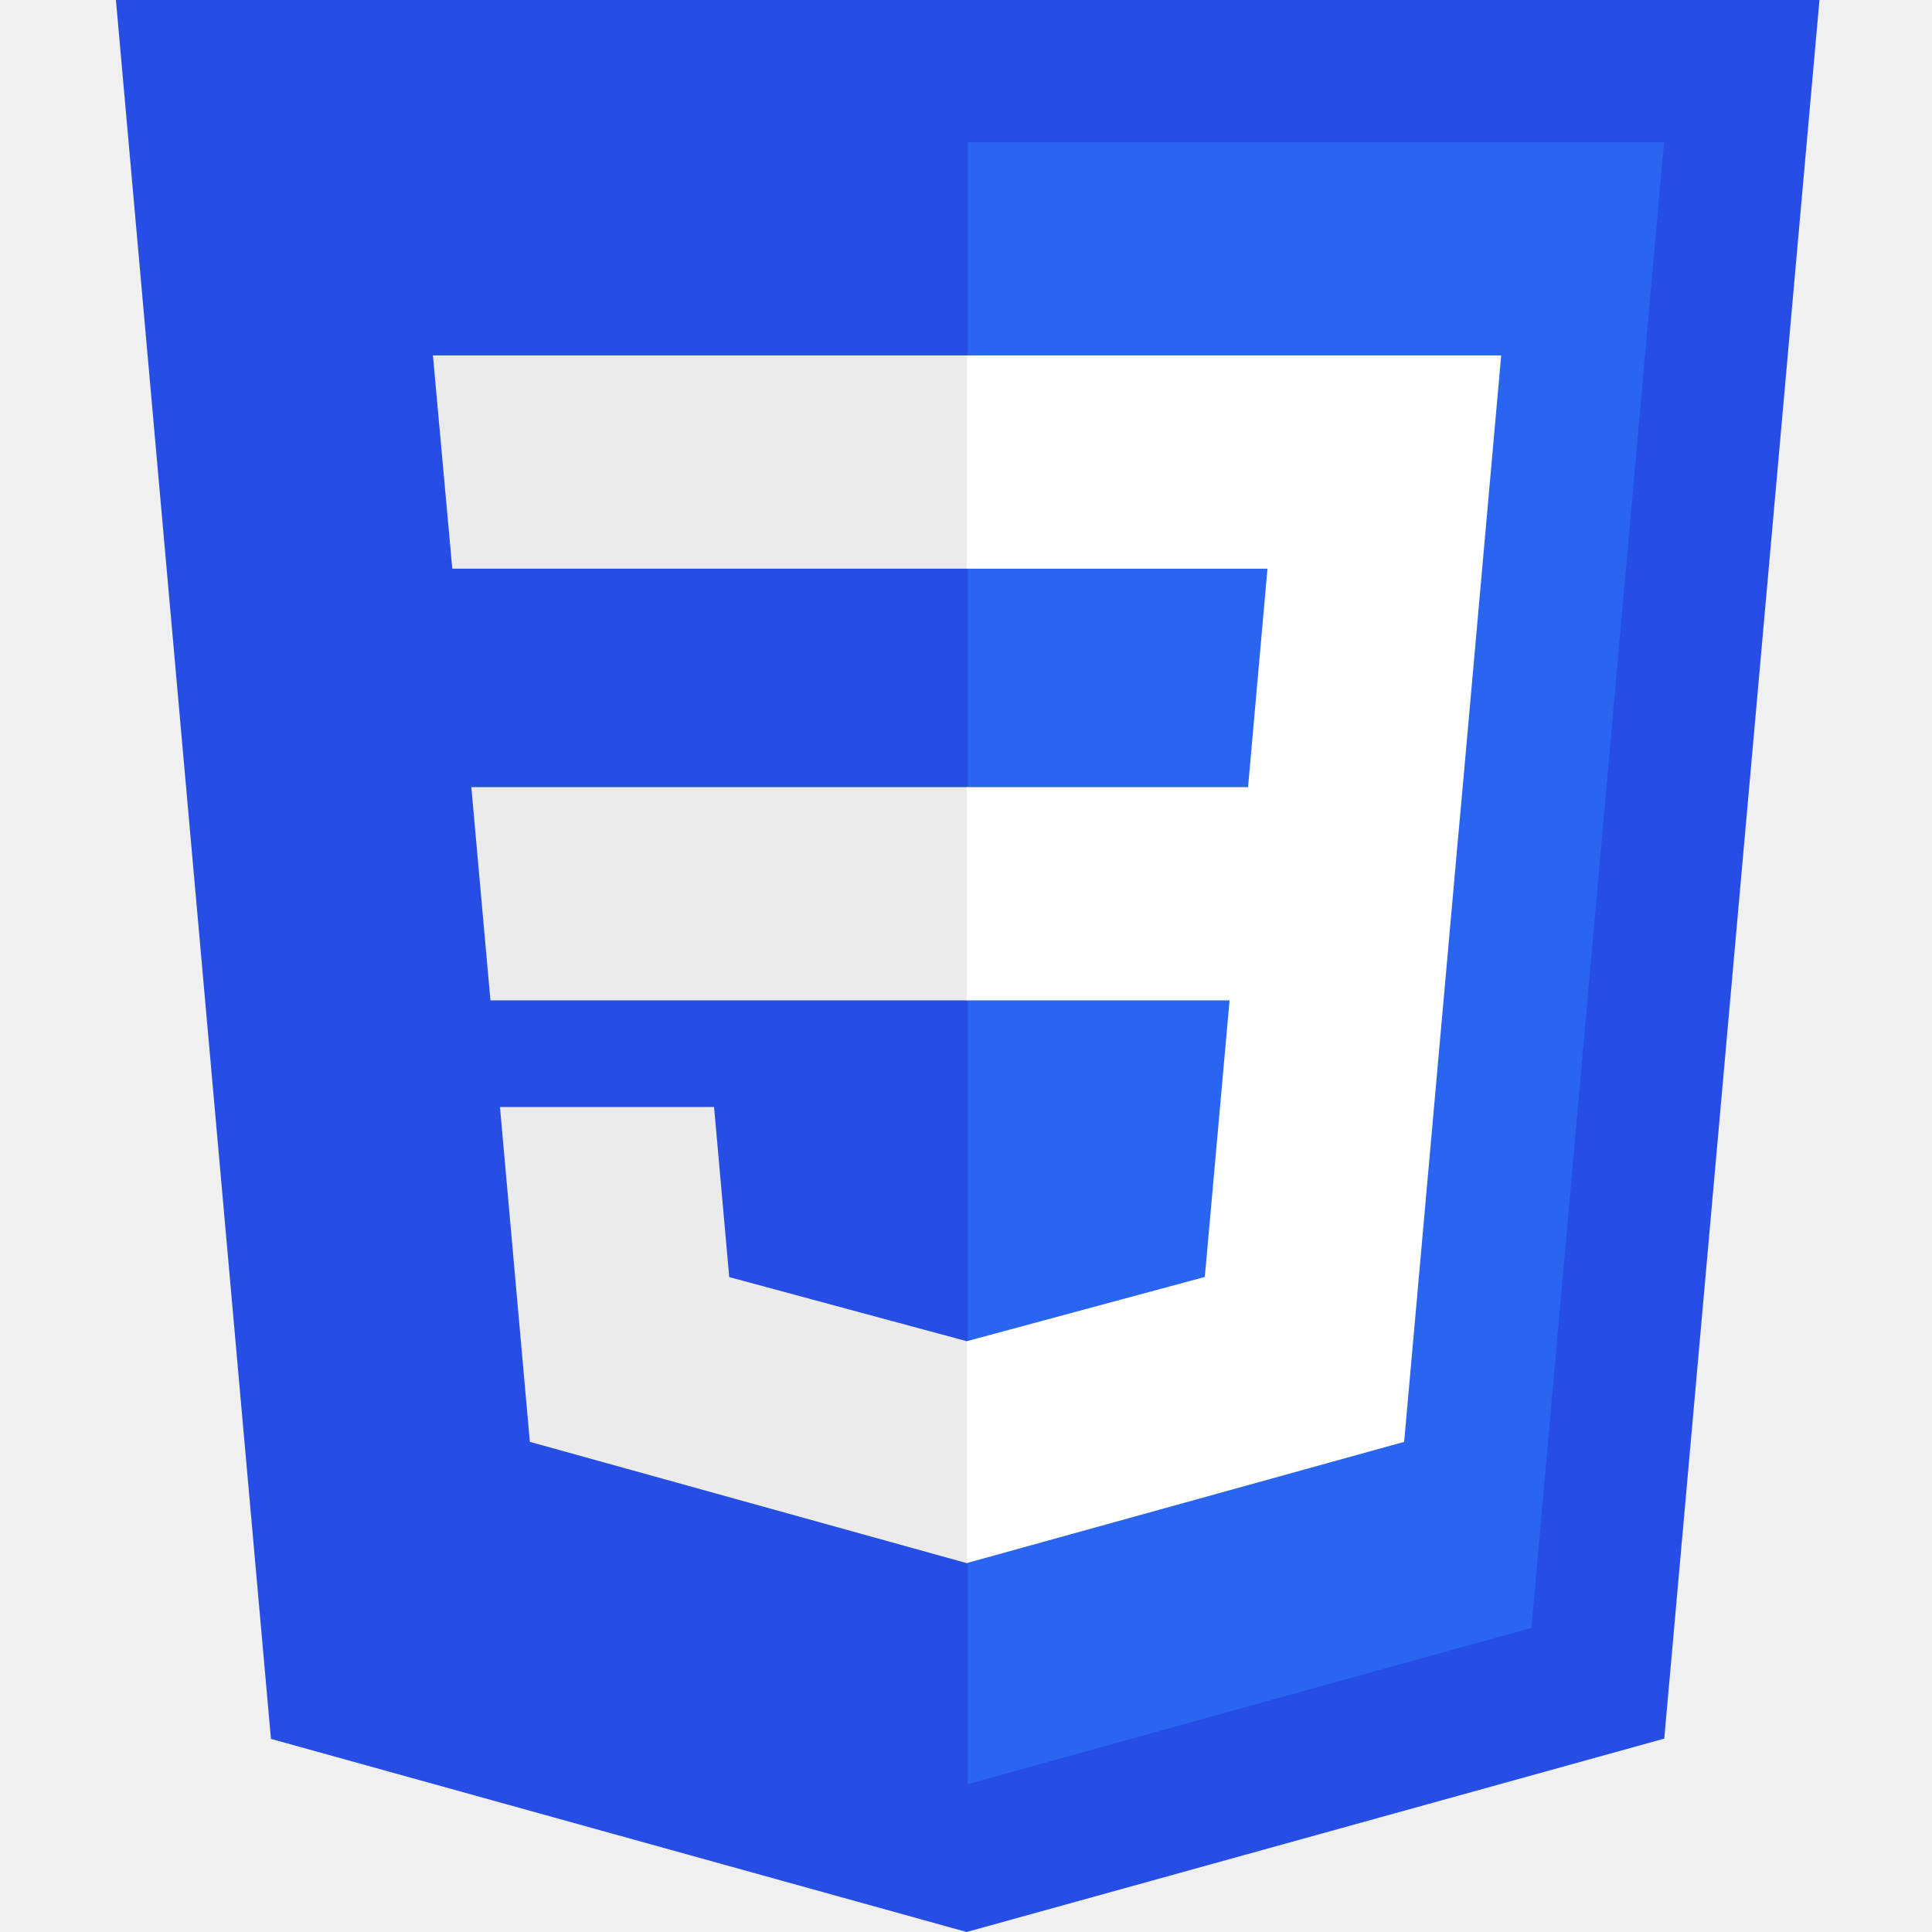
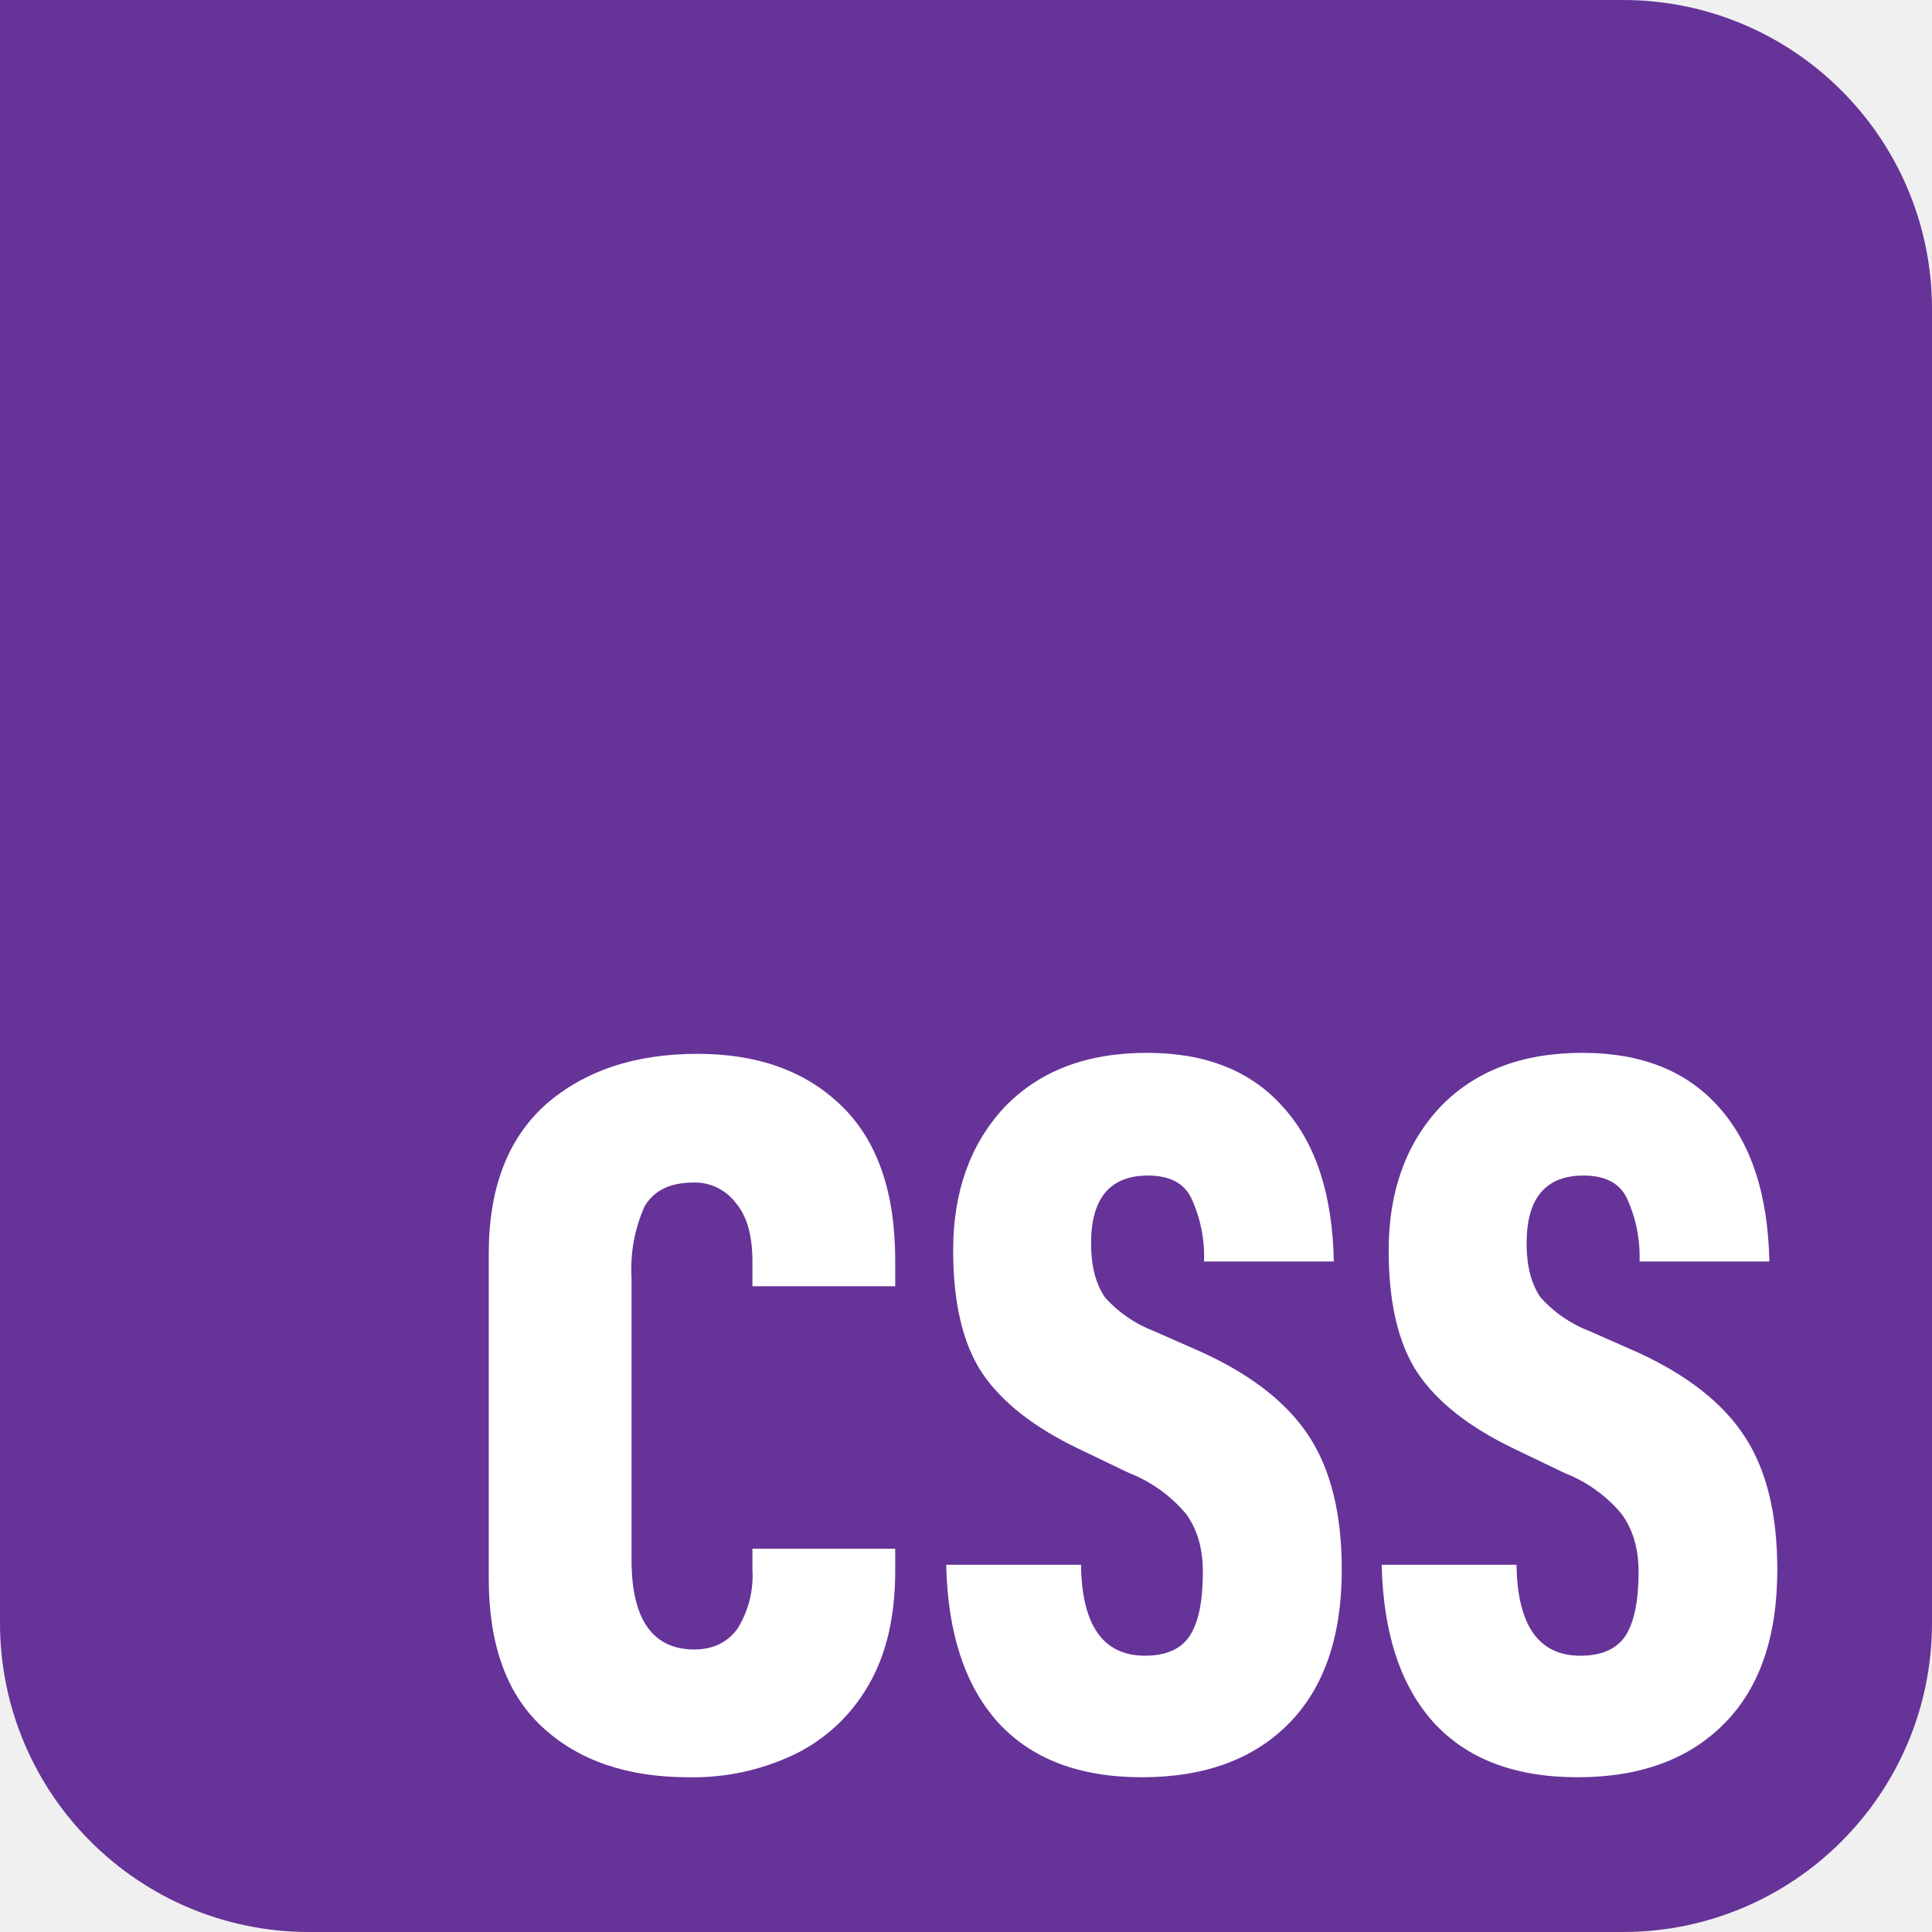
- <svg xmlns="http://www.w3.org/2000/svg" width="100" height="100" viewBox="0 0 100 100" fill="none">
-   <path d="M94.175 0L86.142 89.99L50.033 100L14.024 90.004L6 0H94.175Z" fill="#264DE4" />
-   <path d="M79.265 84.259L86.129 7.359H50.087V92.348L79.265 84.259Z" fill="#2965F1" />
-   <path d="M24.396 40.74L25.385 51.779H50.088V40.74H24.396Z" fill="#EBEBEB" />
-   <path d="M50.087 18.398H50.049H22.408L23.411 29.436H50.087V18.398Z" fill="#EBEBEB" />
-   <path d="M50.087 80.893V69.408L50.039 69.421L37.745 66.102L36.959 57.298H30.986H25.878L27.425 74.63L50.037 80.907L50.087 80.893Z" fill="#EBEBEB" />
-   <path d="M63.642 51.779L62.361 66.095L50.049 69.418V80.902L72.679 74.63L72.845 72.765L75.439 43.704L75.708 40.74L77.701 18.398H50.049V29.436H65.604L64.599 40.74H50.049V51.779H63.642Z" fill="white" />
+ <svg xmlns="http://www.w3.org/2000/svg" width="100" height="100" viewBox="0 0 1000 1000" role="img" aria-labelledby="css-logo-title css-logo-description">
+   <path fill="#639" d="M0 0H840A160 160 0 0 1 1000 160V840A160 160 0 0 1 840 1000H160A160 160 0 0 1 0 840V0Z" />
+   <path fill="#fff" d="M816.54 919.9c-32.39 0-57.16-9.42-74.5-28.35-17.15-19.03-26.08-46.18-26.88-81.64h69.8c.4 31.36 11.42 47.08 33.08 47.08 11.04 0 18.86-3.5 23.37-10.42 4.41-6.9 6.72-17.93 6.72-33.05 0-12.02-3.01-22.04-8.83-29.95a73.2 73.2 0 0 0-29.48-21.14L783.95 750c-23.06-11.02-39.81-24.04-50.14-39.27-10.03-15.13-15.04-36.36-15.04-63.5 0-30.36 8.83-55 26.37-73.94 18.05-18.93 42.62-28.34 74-28.34 30.3 0 53.76 9.31 70.3 27.84 16.85 18.64 25.67 45.28 26.38 80.14h-67.19c.4-11.4-1.9-22.72-6.72-33.06-3.8-7.6-11.23-11.41-22.26-11.41-19.65 0-29.48 11.71-29.48 35.05 0 11.83 2.4 21.04 7.22 28.05A65.18 65.18 0 0 0 822.76 689l24.77 10.92c25.57 11.72 44.02 26.05 55.35 43.38 11.43 17.23 17.05 40.27 17.05 69.12 0 34.56-9.03 61.1-27.38 79.63-18.25 18.53-43.62 27.85-76 27.85Zm-225.42 0c-32.4 0-57.16-9.42-74.51-28.35-17.15-19.03-26.07-46.18-26.87-81.64h69.79c.4 31.36 11.43 47.08 33.1 47.08 11.02 0 18.84-3.5 23.25-10.42 4.52-6.9 6.72-17.93 6.72-33.05 0-12.02-2.9-22.04-8.72-29.95a73.2 73.2 0 0 0-29.48-21.14L558.53 750c-23.07-11.02-39.81-24.04-50.14-39.27-10.03-15.13-15.04-36.36-15.04-63.5 0-30.36 8.82-55 26.37-73.94 18.05-18.93 42.62-28.34 74-28.34 30.29 0 53.75 9.31 70.2 27.84 17.05 18.64 25.77 45.28 26.47 80.14h-67.18c.4-11.4-1.9-22.72-6.72-33.06-3.81-7.6-11.23-11.41-22.26-11.41-19.66 0-29.49 11.71-29.49 35.05 0 11.83 2.41 21.04 7.22 28.05A65.18 65.18 0 0 0 597.33 689l24.77 10.92c25.57 11.72 44.02 26.05 55.36 43.38 11.33 17.23 17.04 40.27 17.04 69.12 0 34.56-9.12 61.1-27.37 79.63-18.25 18.53-43.62 27.85-76.01 27.85Zm-234.75 0c-31.7 0-56.86-8.62-75.51-25.85-18.65-17.12-27.88-42.87-27.88-76.93V648.83c0-33.85 9.83-59.5 29.48-77.13 19.96-17.43 46.13-26.24 78.52-26.24 31.39 0 56.15 9.01 74.5 26.84 18.56 17.93 27.88 44.58 27.88 80.14v13.32h-73.9v-12.92c0-13.72-3.01-23.84-8.83-30.45a26.46 26.46 0 0 0-21.66-10.32c-12.03 0-20.55 4.1-25.37 12.42a79.04 79.04 0 0 0-6.72 36.66v146.26c0 30.55 10.74 46.08 32.1 46.38 10.02 0 17.54-3.61 22.76-10.82a51.74 51.74 0 0 0 7.72-30.46V801.6h73.9v11.42c0 23.74-4.61 43.57-13.94 59.4a88.8 88.8 0 0 1-38.2 35.66 121.46 121.46 0 0 1-54.85 11.82Z" />
</svg>
